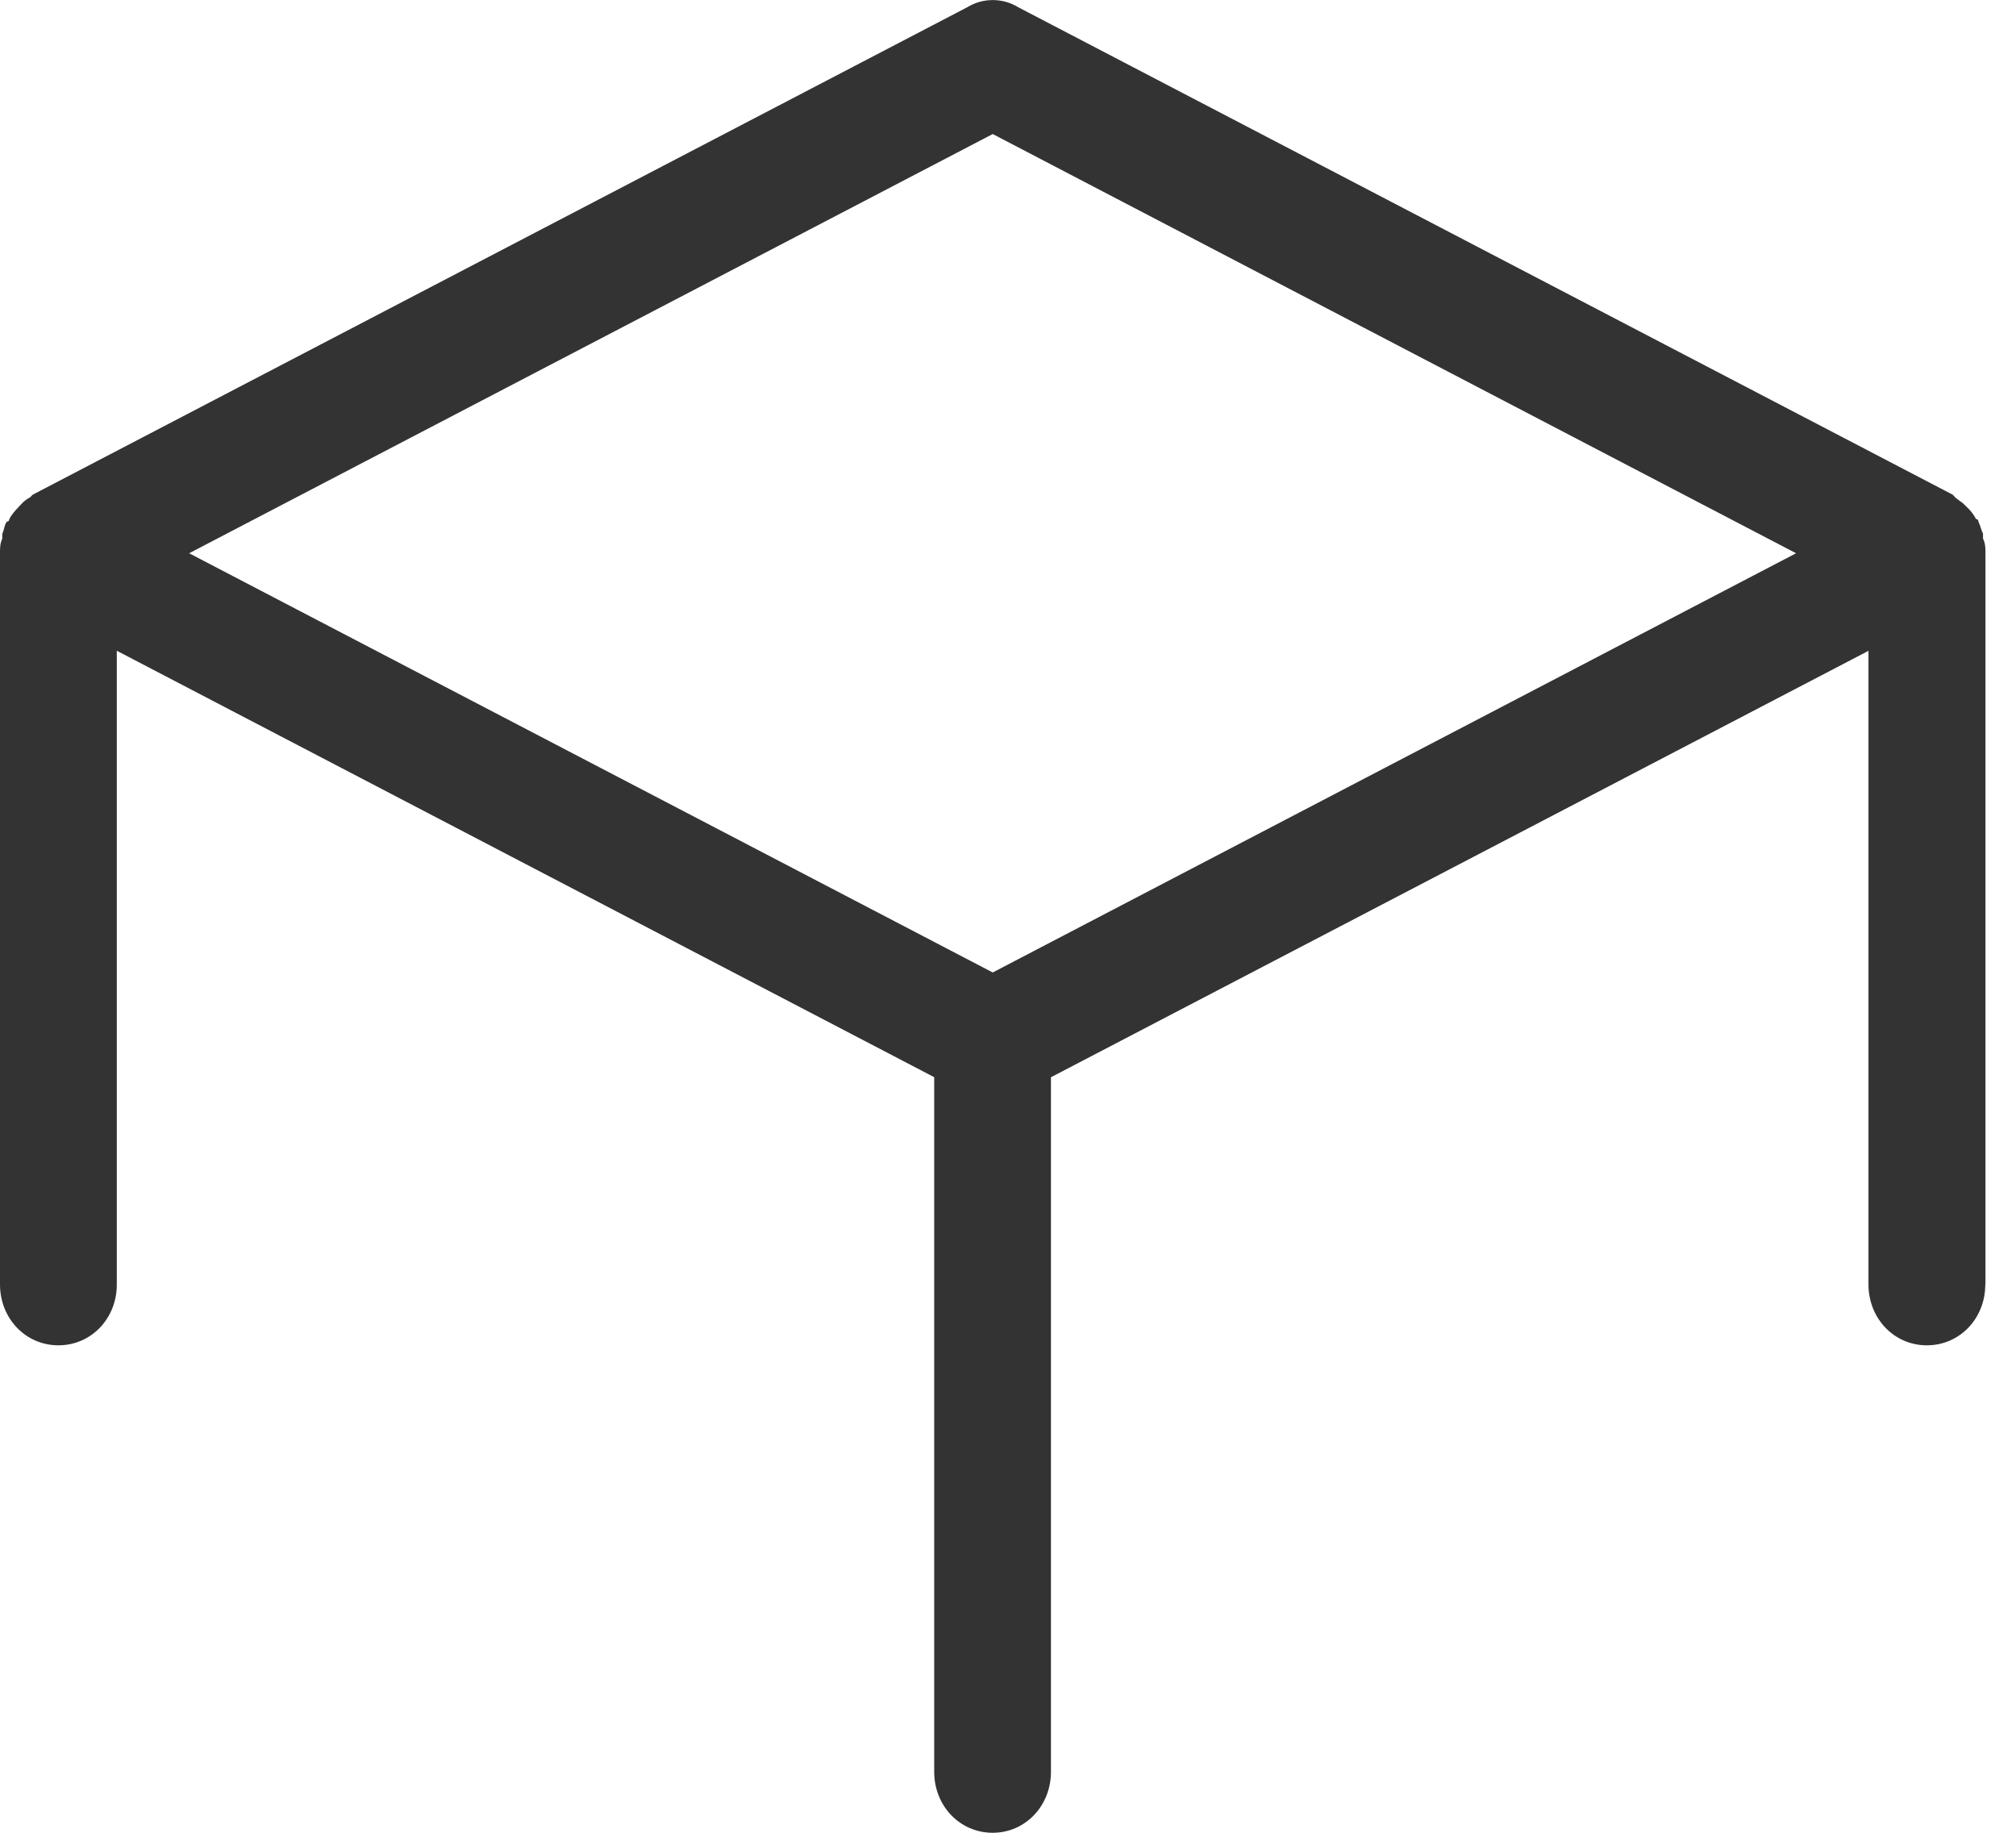
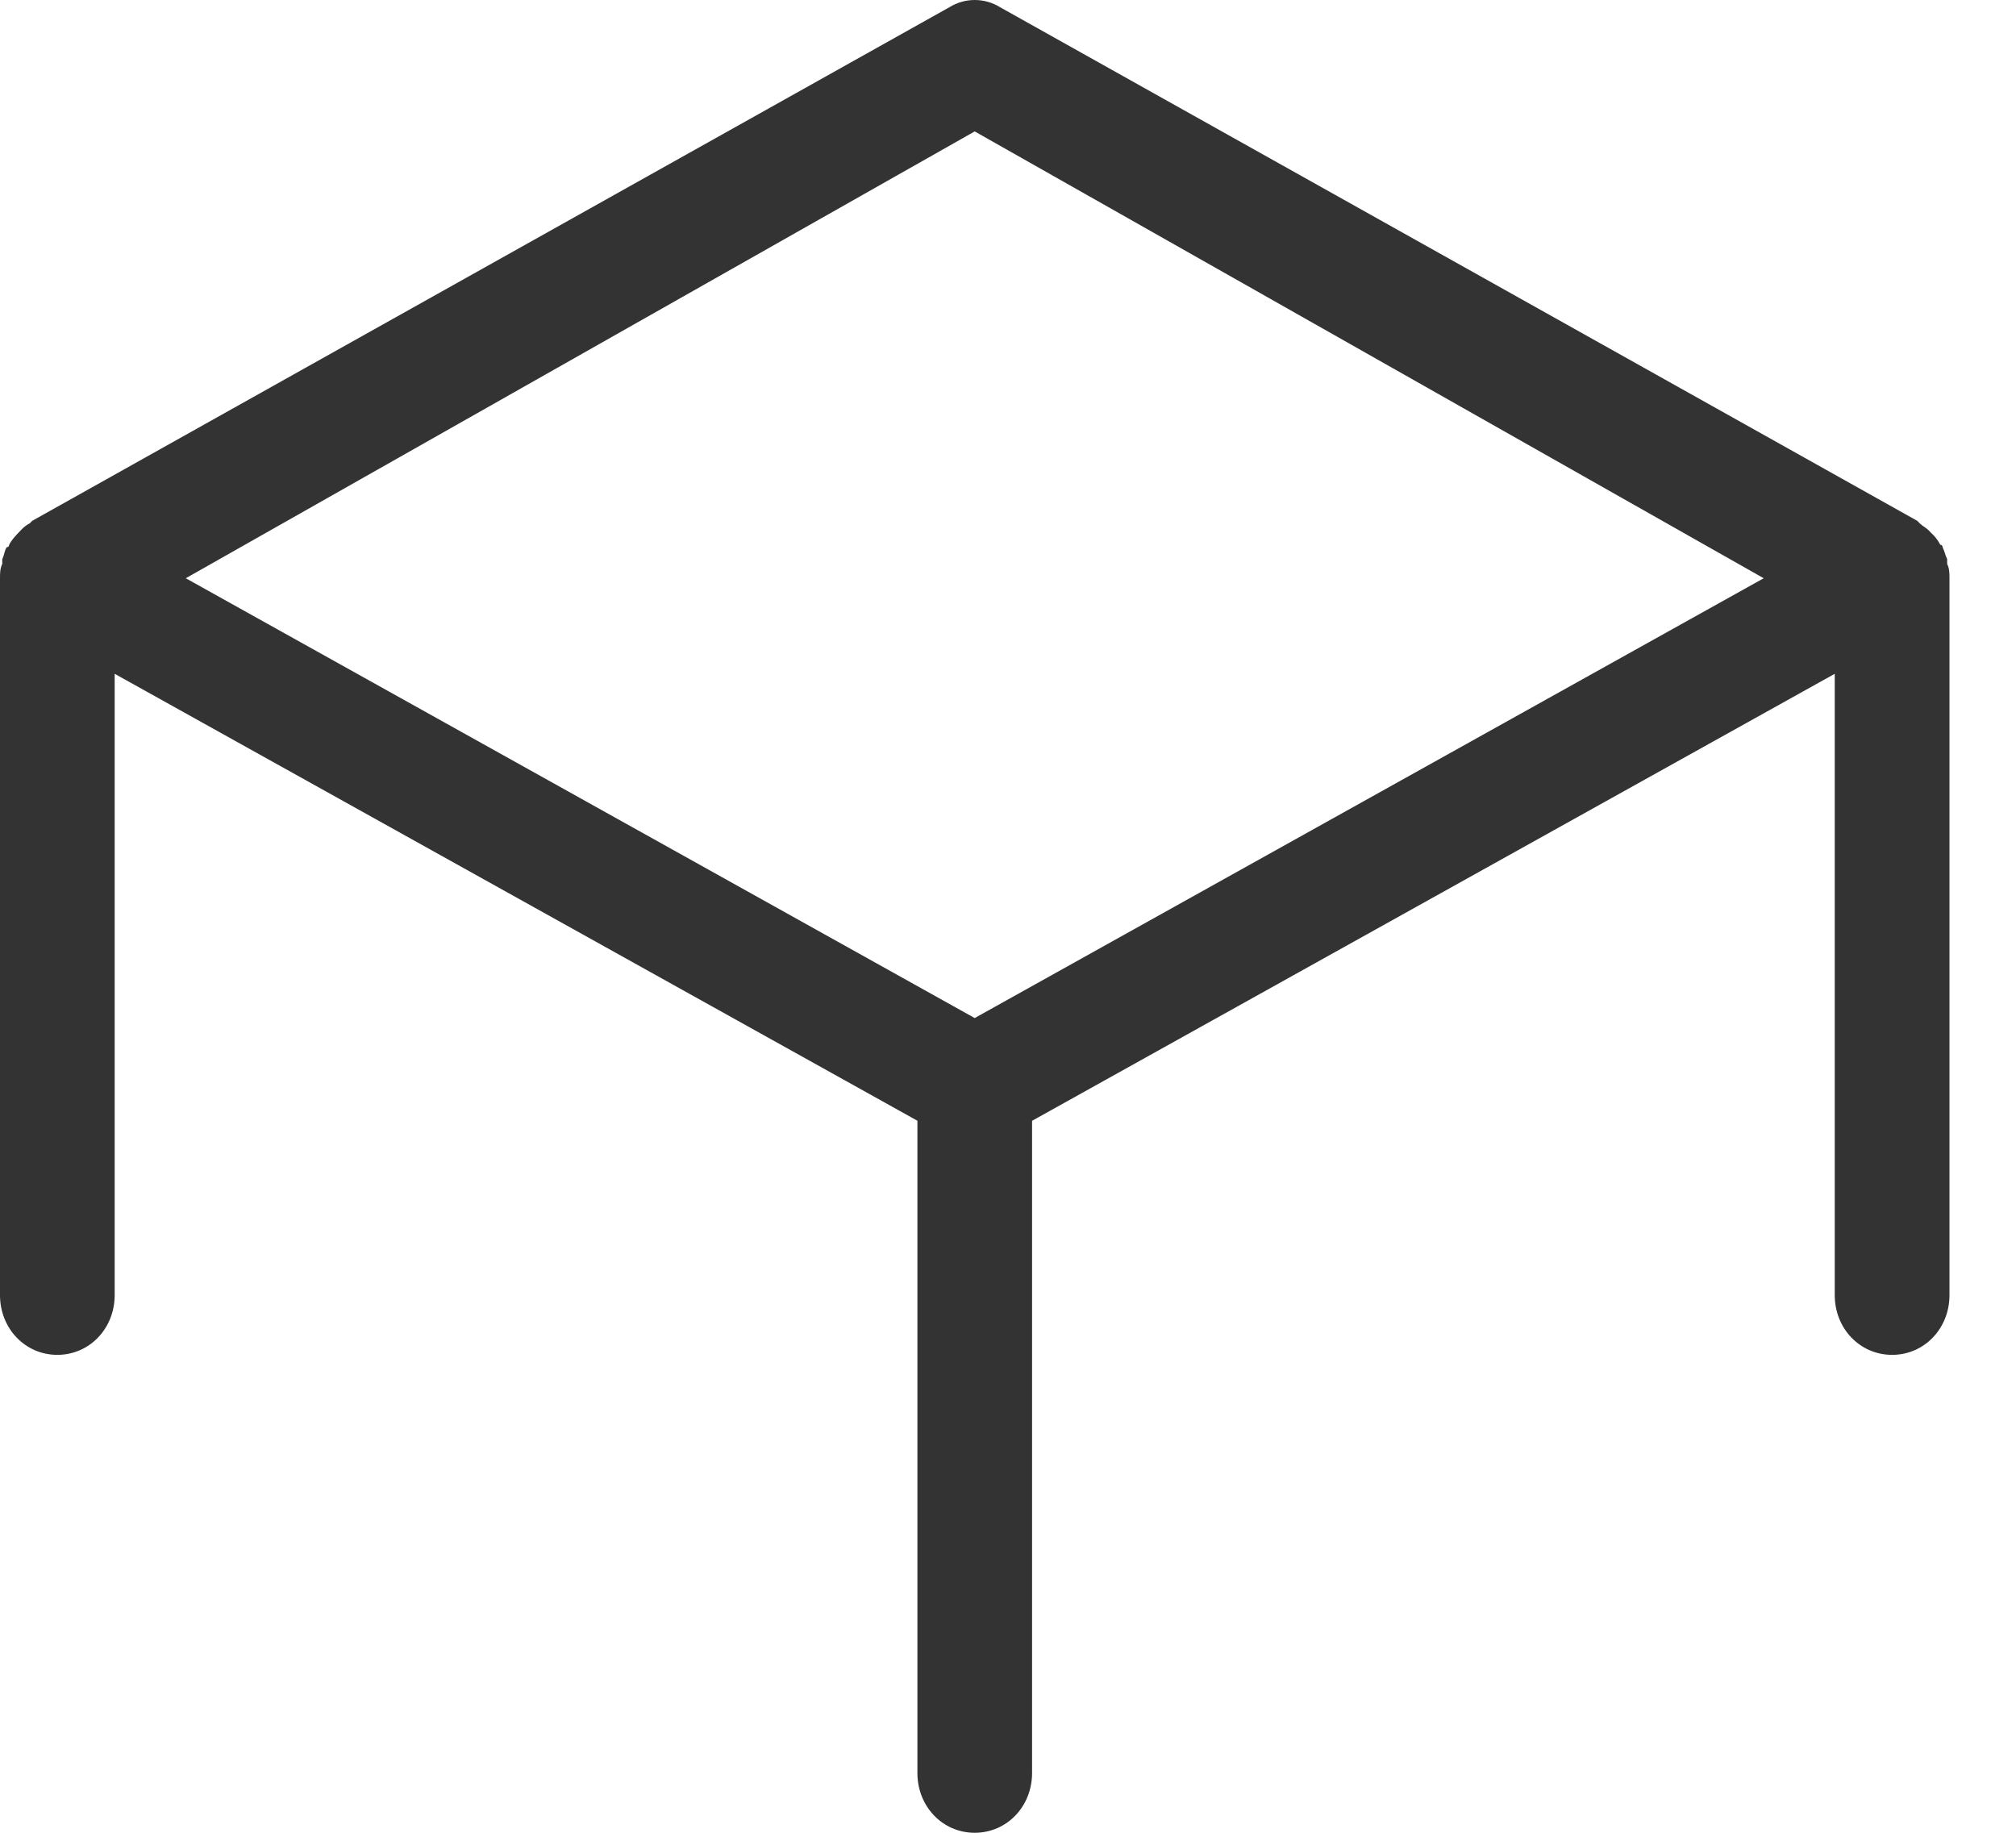
- <svg xmlns="http://www.w3.org/2000/svg" width="33" height="30" viewBox="0 0 33 30">
-   <path fill="#333" fill-rule="evenodd" d="M32.5 21.024V9.056c0-.08 0-.16-.04-.24v-.08c-.038-.08-.038-.12-.076-.2 0 0 0-.04-.038-.04a.696.696 0 0 0-.153-.198l-.04-.04c-.037-.04-.113-.08-.152-.12l-.036-.04L16.67.12a.8.8 0 0 0-.84 0L.534 8.098l-.038.04a.535.535 0 0 0-.153.12l-.038.04c-.038.04-.115.12-.153.2 0 0 0 .04-.038.04-.04.04-.04.12-.077.2v.078C0 8.896 0 8.976 0 9.056v11.968c0 .558.42.997.956.997.535 0 .956-.437.956-.995V10.652l13.38 6.98v11.37c0 .56.422.998.957.998.534 0 .954-.44.954-.997v-11.37l13.382-6.98v10.37c0 .56.42.998.956.998.535 0 .956-.437.956-.995zm-16.25-5.106L3.096 9.056 16.25 2.194 29.4 9.056l-13.15 6.862z" />
+ <svg xmlns="http://www.w3.org/2000/svg" width="33" height="30" viewBox="0, 0, 33, 30">
+   <path d="M31.911 21.199V9.465c0-.078 0-.157-.038-.235v-.078c-.037-.078-.037-.117-.075-.196 0 0 0-.039-.037-.039a.677.677 0 0 0-.151-.195l-.037-.039c-.038-.04-.113-.079-.15-.118l-.038-.039L16.368.117a.786.786 0 0 0-.825 0L.526 8.526l-.038.039a.498.498 0 0 0-.15.118L.3 8.722c-.037.039-.112.117-.15.195 0 0 0 .039-.037.039-.038.04-.038.118-.076.196v.078C0 9.308 0 9.387 0 9.465v11.734c0 .548.413.978.938.978.526 0 .939-.43.939-.978v-10.17l13.14 7.316v10.677c0 .548.413.978.938.978.526 0 .939-.43.939-.978V18.346l13.139-7.317v10.17c0 .548.413.978.939.978s.939-.43.939-.978zm-15.956-4.535L3.041 9.465l12.914-7.314L28.87 9.465l-12.915 7.199z" fill="#333" />
</svg>
